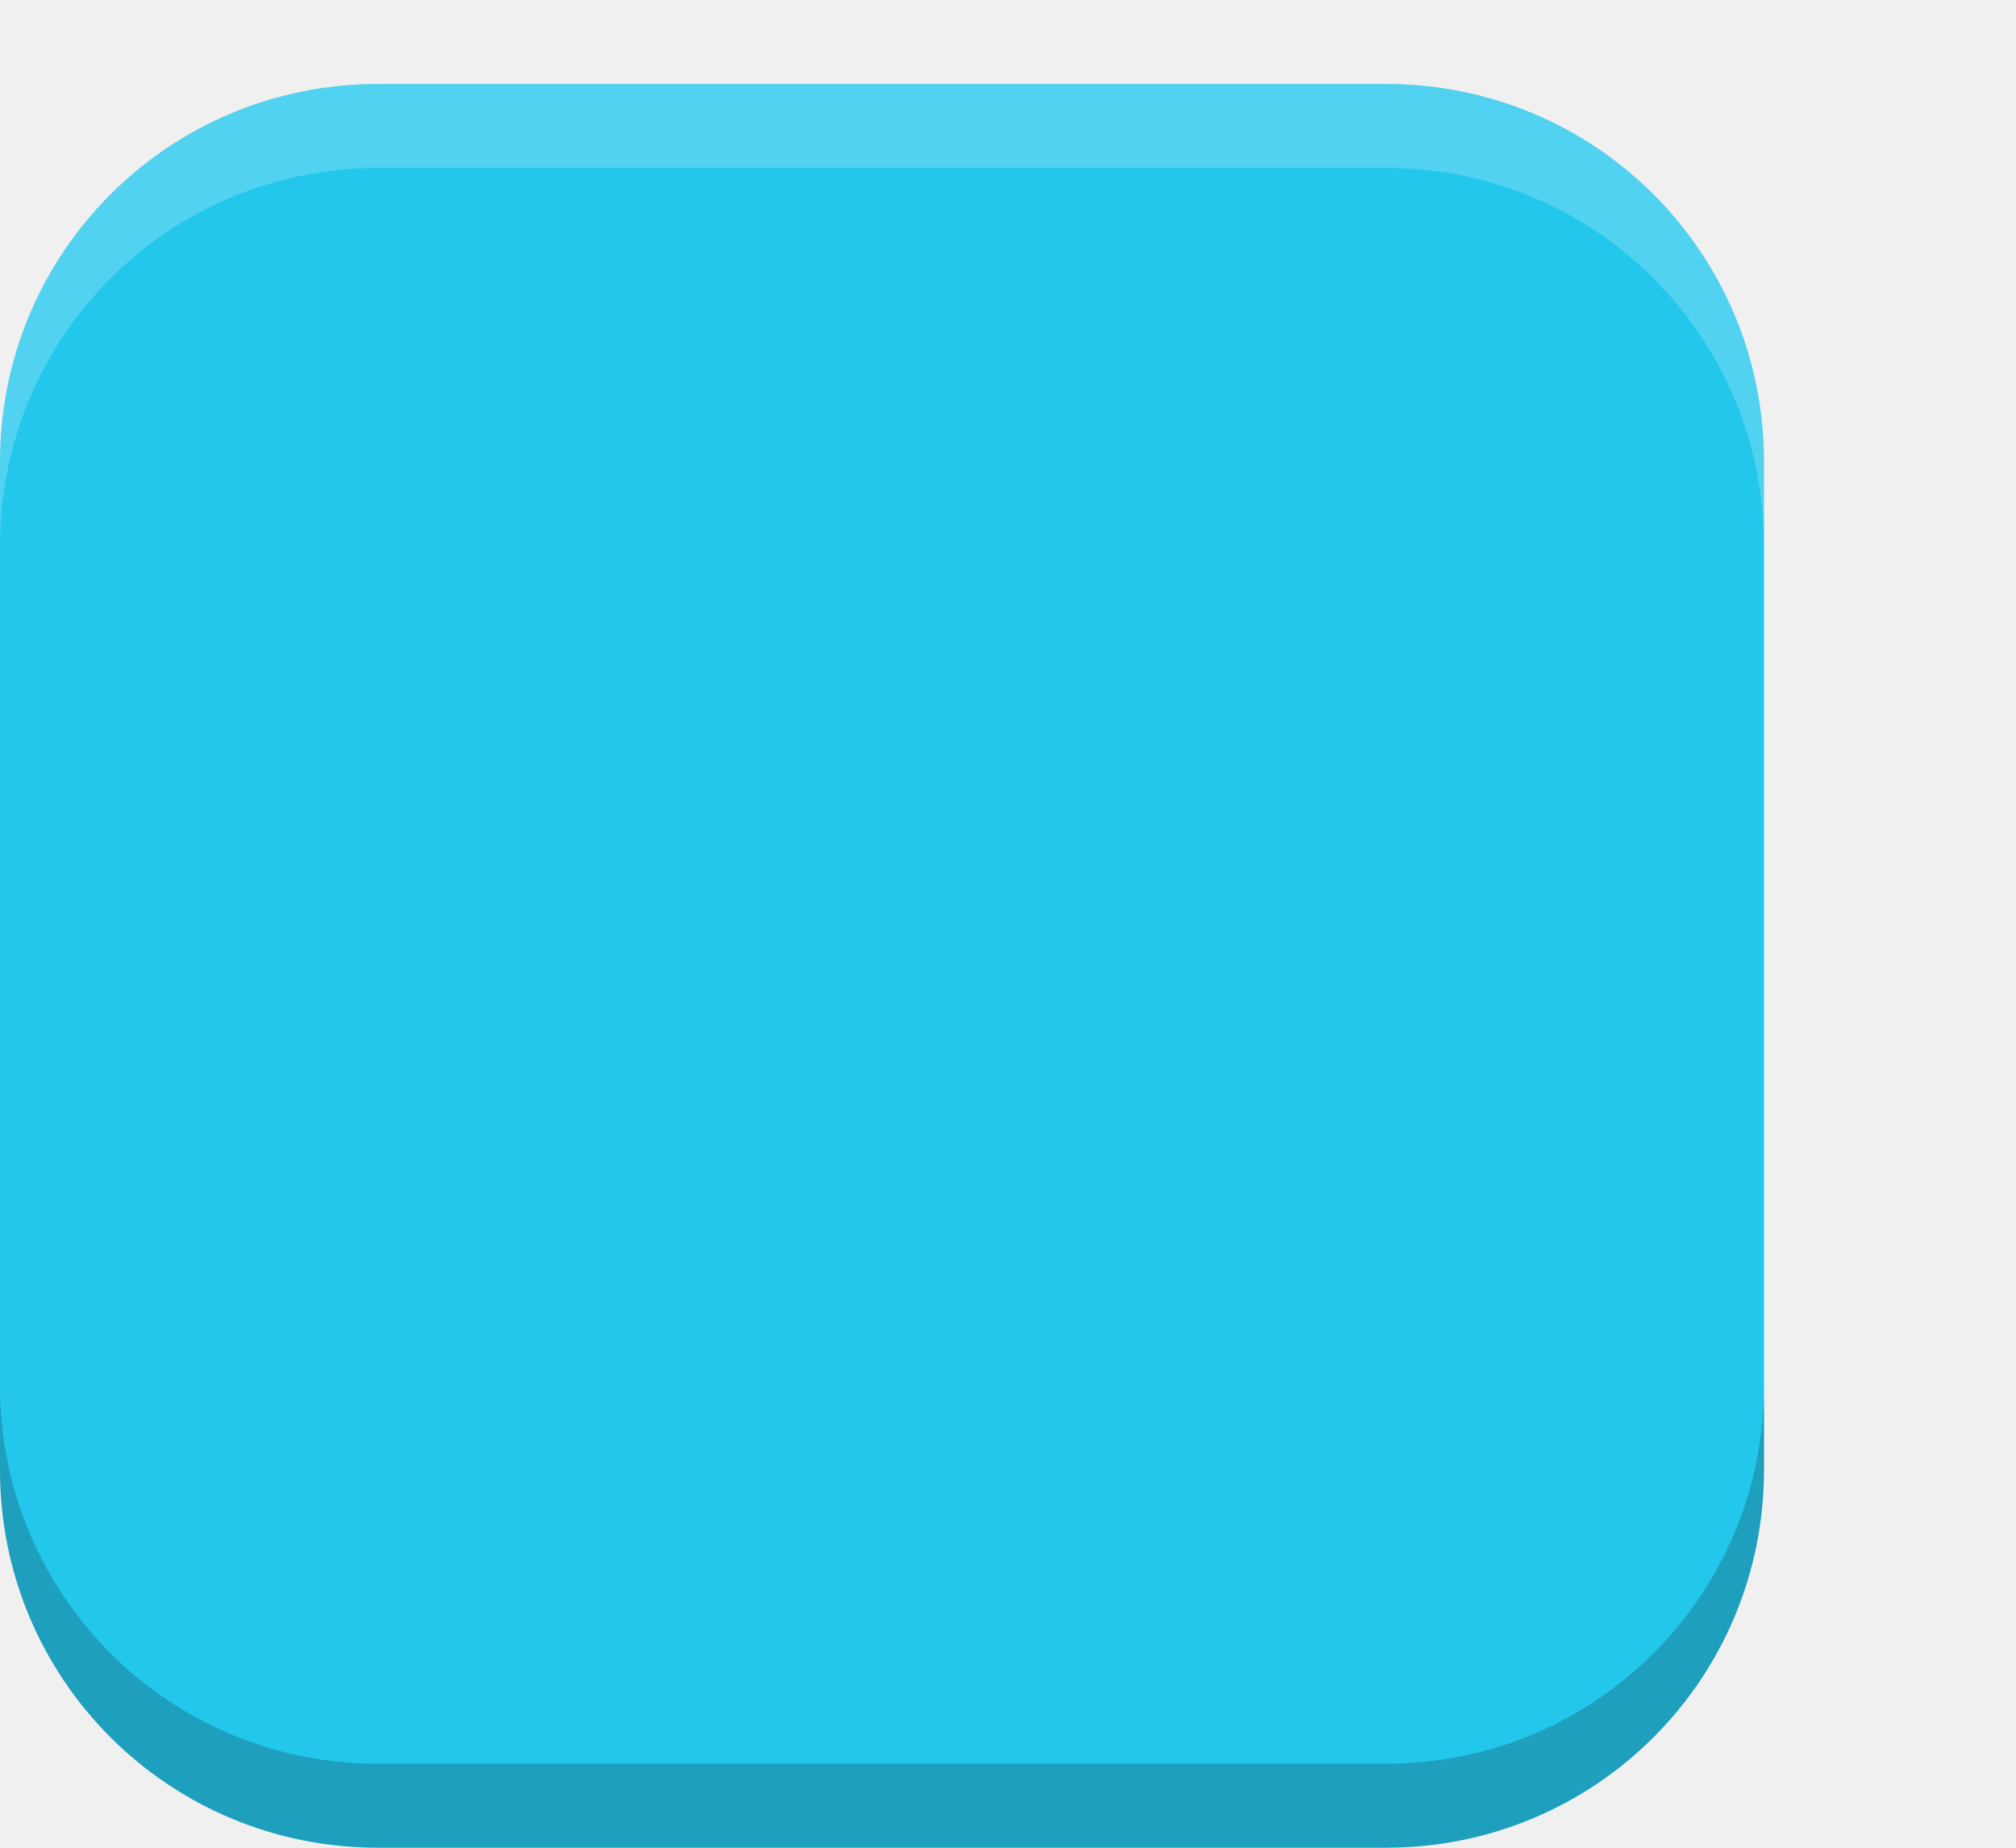
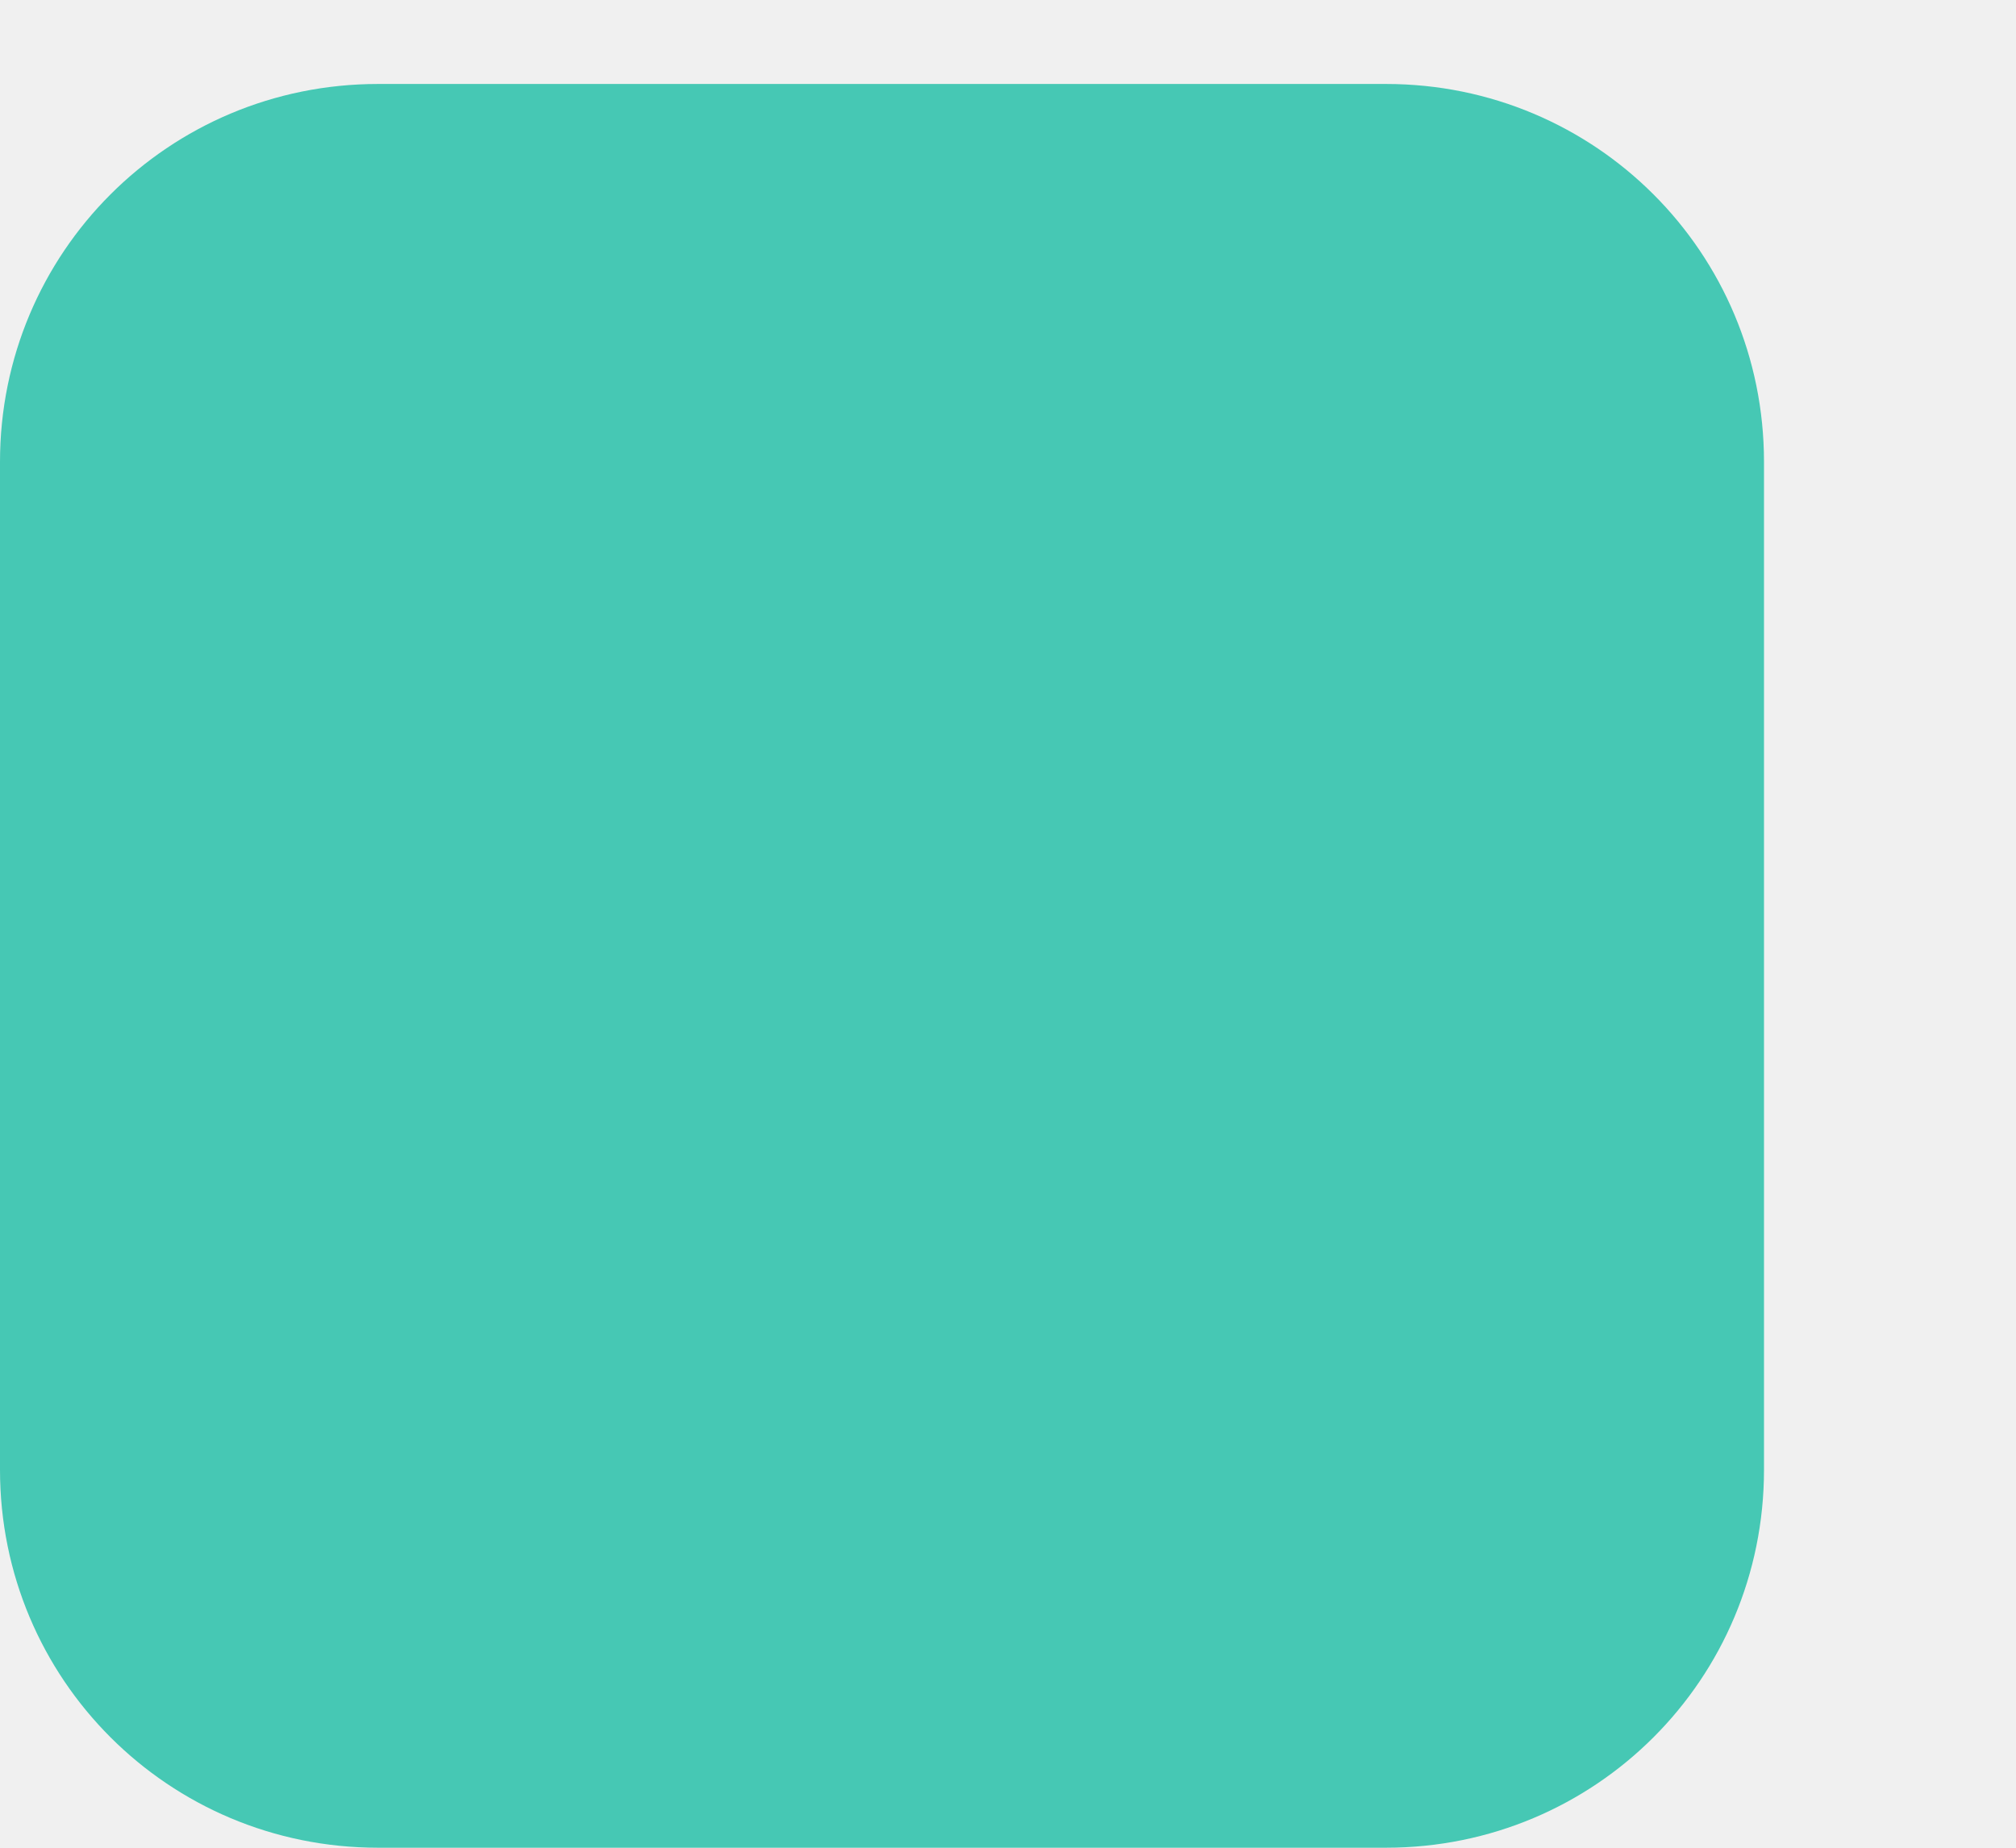
<svg xmlns="http://www.w3.org/2000/svg" xmlns:xlink="http://www.w3.org/1999/xlink" width="24" height="22" id="svg3199" version="1.1">
  <defs id="defs3201">
    <linearGradient id="linearGradient15404">
      <stop id="stop15406" offset="0" style="stop-color:#515151;stop-opacity:1" />
      <stop id="stop15408" offset="1" style="stop-color:#292929;stop-opacity:1" />
    </linearGradient>
    <linearGradient xlink:href="#linearGradient5872-5-1" id="linearGradient5891-0-4" gradientUnits="userSpaceOnUse" x1="205.841" y1="246.709" x2="206.748" y2="231.241" />
    <linearGradient id="linearGradient5872-5-1">
      <stop style="stop-color:#0b2e52;stop-opacity:1" offset="0" id="stop5874-4-4" />
      <stop style="stop-color:#1862af;stop-opacity:1" offset="1" id="stop5876-0-5" />
    </linearGradient>
    <linearGradient y2="-388.73" x2="-93.031" y1="-396.347" x1="-93.031" gradientTransform="matrix(1.591837,0,0,0.8571429,-256.5612,59.68542)" gradientUnits="userSpaceOnUse" id="linearGradient14219" xlink:href="#linearGradient15404" />
    <linearGradient id="linearGradient10013-4-63-6">
      <stop style="stop-color:#333333;stop-opacity:1;" offset="0" id="stop10015-2-76-1" />
      <stop style="stop-color:#292929;stop-opacity:1" offset="1" id="stop10017-46-15-8" />
    </linearGradient>
    <linearGradient id="linearGradient10597-5">
      <stop style="stop-color:#16191a;stop-opacity:1;" offset="0" id="stop10599-2" />
      <stop style="stop-color:#2b3133;stop-opacity:1" offset="1" id="stop10601-5" />
    </linearGradient>
    <linearGradient y2="-322.164" x2="921.225" y1="-330.051" x1="921.328" gradientTransform="matrix(1.591837,0,0,0.8571429,-1456.546,275.4519)" gradientUnits="userSpaceOnUse" id="linearGradient15374" xlink:href="#linearGradient10013-4-63-6" />
    <linearGradient gradientTransform="translate(-1199.985,216.3805)" y2="-227.08" x2="1203.918" y1="-217.567" x1="1203.918" gradientUnits="userSpaceOnUse" id="linearGradient15376" xlink:href="#linearGradient10597-5" />
    <linearGradient id="linearGradient5581-5-2-4-6-8-7-35-8">
      <stop id="stop5583-0-92-8-0-7-6-5-1" offset="0" style="stop-color:#454c4c;stop-opacity:1;" />
      <stop style="stop-color:#393f3f;stop-opacity:1;" offset="0.4" id="stop5585-4-7-2-7-9-9-92-0" />
      <stop id="stop5587-6-7-2-0-3-1-21-5" offset="1" style="stop-color:#2d3232;stop-opacity:1;" />
    </linearGradient>
  </defs>
  <g id="layer1" transform="translate(-342.5,-521.3622)">
    <rect style="color:#000000;fill:none;stroke:none;stroke-width:2;marker:none;visibility:visible;display:inline;overflow:visible;enable-background:accumulate" id="rect17347" width="21.944" height="21.944" x="342.299" y="521.584" />
-     <path id="path4731" d="m 347,522.362 c -2.493,0 -4.5,2.007 -4.5,4.5 l 0,12 c 0,2.493 2.007,4.5 4.5,4.5 l 12,0 c 2.493,0 4.5,-2.007 4.5,-4.5 l 0,-12 c 0,-2.493 -2.007,-4.5 -4.5,-4.5 l -12,0 z m 11.982,4.485 a 1.5,1.5 0 0 0 -0.141,0.012 1.5,1.5 0 0 1 0.141,-0.012 z m -0.735,0.214 a 1.5,1.5 0 0 0 -0.091,0.056 1.5,1.5 0 0 1 0.091,-0.056 z m -0.126,0.082 a 1.5,1.5 0 0 0 -0.097,0.076 1.5,1.5 0 0 1 0.097,-0.076 z m -0.1,0.079 a 1.5,1.5 0 0 0 -0.1,0.097 1.5,1.5 0 0 1 0.1,-0.097 z m 2.379,0.554 a 1.5,1.5 0 0 1 0.076,0.258 1.5,1.5 0 0 0 -0.076,-0.258 z m -13.438,3.565 a 1.5,1.5 0 0 0 -0.117,0.006 1.5,1.5 0 0 1 0.117,-0.006 z m -0.343,0.044 a 1.5,1.5 0 0 0 -0.076,0.021 1.5,1.5 0 0 0 -0.141,0.05 1.5,1.5 0 0 1 0.141,-0.05 1.5,1.5 0 0 1 0.076,-0.021 z m 1.087,0.144 a 1.5,1.5 0 0 1 0.126,0.079 1.5,1.5 0 0 1 0.094,0.07 1.5,1.5 0 0 0 -0.094,-0.07 1.5,1.5 0 0 0 -0.126,-0.079 z m -1.477,0.012 a 1.5,1.5 0 0 0 -0.088,0.053 1.5,1.5 0 0 1 0.088,-0.053 z m -0.706,0.94 a 1.5,1.5 0 0 0 -0.021,0.097 1.5,1.5 0 0 1 0.021,-0.097 z m 0.003,0.729 a 1.5,1.5 0 0 0 0.029,0.105 1.5,1.5 0 0 0 0.056,0.141 1.5,1.5 0 0 1 -0.056,-0.141 1.5,1.5 0 0 1 -0.029,-0.105 z m 4.74,5.039 a 1.5,1.5 0 0 0 0.082,0.103 1.5,1.5 0 0 1 -0.082,-0.103 z m 0.574,0.48 a 1.5,1.5 0 0 0 0.126,0.053 1.5,1.5 0 0 1 -0.126,-0.053 z m 0.132,0.056 a 1.5,1.5 0 0 0 0.144,0.044 1.5,1.5 0 0 0 0.082,0.018 1.5,1.5 0 0 1 -0.082,-0.018 1.5,1.5 0 0 1 -0.144,-0.044 z" style="display:inline;opacity:1;fill:#24c7ec;fill-opacity:1;stroke:none;stroke-opacity:1;enable-background:new" />
-     <path style="display:inline;opacity:1;fill:#ffffff;fill-opacity:0.2;stroke:none;stroke-opacity:1;enable-background:new" d="m 347,522.362 c -2.493,0 -4.5,2.007 -4.5,4.5 l 0,1 c 0,-2.493 2.007,-4.5 4.5,-4.5 l 12,0 c 2.493,0 4.5,2.007 4.5,4.5 l 0,-1 c 0,-2.493 -2.007,-4.5 -4.5,-4.5 l -12,0 z" id="path4733" />
-     <path style="display:inline;opacity:1;fill:#000000;fill-opacity:0.2;stroke:none;stroke-opacity:1;enable-background:new" d="m 342.5,537.862 0,1 c 0,2.493 2.007,4.5 4.5,4.5 l 12,0 c 2.493,0 4.5,-2.007 4.5,-4.5 l 0,-1 c 0,2.493 -2.007,4.5 -4.5,4.5 l -12,0 c -2.493,0 -4.5,-2.007 -4.5,-4.5 z" id="path4735" />
+     <path id="path4731" d="m 347,522.362 c -2.493,0 -4.5,2.007 -4.5,4.5 l 0,12 c 0,2.493 2.007,4.5 4.5,4.5 l 12,0 c 2.493,0 4.5,-2.007 4.5,-4.5 l 0,-12 c 0,-2.493 -2.007,-4.5 -4.5,-4.5 l -12,0 z m 11.982,4.485 a 1.5,1.5 0 0 0 -0.141,0.012 1.5,1.5 0 0 1 0.141,-0.012 z m -0.735,0.214 a 1.5,1.5 0 0 0 -0.091,0.056 1.5,1.5 0 0 1 0.091,-0.056 z m -0.126,0.082 a 1.5,1.5 0 0 0 -0.097,0.076 1.5,1.5 0 0 1 0.097,-0.076 z m -0.1,0.079 a 1.5,1.5 0 0 0 -0.1,0.097 1.5,1.5 0 0 1 0.1,-0.097 z m 2.379,0.554 a 1.5,1.5 0 0 1 0.076,0.258 1.5,1.5 0 0 0 -0.076,-0.258 z m -13.438,3.565 a 1.5,1.5 0 0 0 -0.117,0.006 1.5,1.5 0 0 1 0.117,-0.006 z m -0.343,0.044 a 1.5,1.5 0 0 0 -0.076,0.021 1.5,1.5 0 0 0 -0.141,0.05 1.5,1.5 0 0 1 0.141,-0.05 1.5,1.5 0 0 1 0.076,-0.021 z m 1.087,0.144 a 1.5,1.5 0 0 1 0.126,0.079 1.5,1.5 0 0 1 0.094,0.07 1.5,1.5 0 0 0 -0.094,-0.07 1.5,1.5 0 0 0 -0.126,-0.079 z m -1.477,0.012 a 1.5,1.5 0 0 0 -0.088,0.053 1.5,1.5 0 0 1 0.088,-0.053 z m -0.706,0.94 a 1.5,1.5 0 0 0 -0.021,0.097 1.5,1.5 0 0 1 0.021,-0.097 z m 0.003,0.729 a 1.5,1.5 0 0 0 0.029,0.105 1.5,1.5 0 0 0 0.056,0.141 1.5,1.5 0 0 1 -0.056,-0.141 1.5,1.5 0 0 1 -0.029,-0.105 z m 4.74,5.039 a 1.5,1.5 0 0 0 0.082,0.103 1.5,1.5 0 0 1 -0.082,-0.103 z m 0.574,0.48 a 1.5,1.5 0 0 0 0.126,0.053 1.5,1.5 0 0 1 -0.126,-0.053 z m 0.132,0.056 a 1.5,1.5 0 0 0 0.144,0.044 1.5,1.5 0 0 0 0.082,0.018 1.5,1.5 0 0 1 -0.082,-0.018 1.5,1.5 0 0 1 -0.144,-0.044 z" style="display:inline;opacity:1;fill:#46c8b4;fill-opacity:1;stroke:none;stroke-opacity:1;enable-background:new" />
  </g>
</svg>
